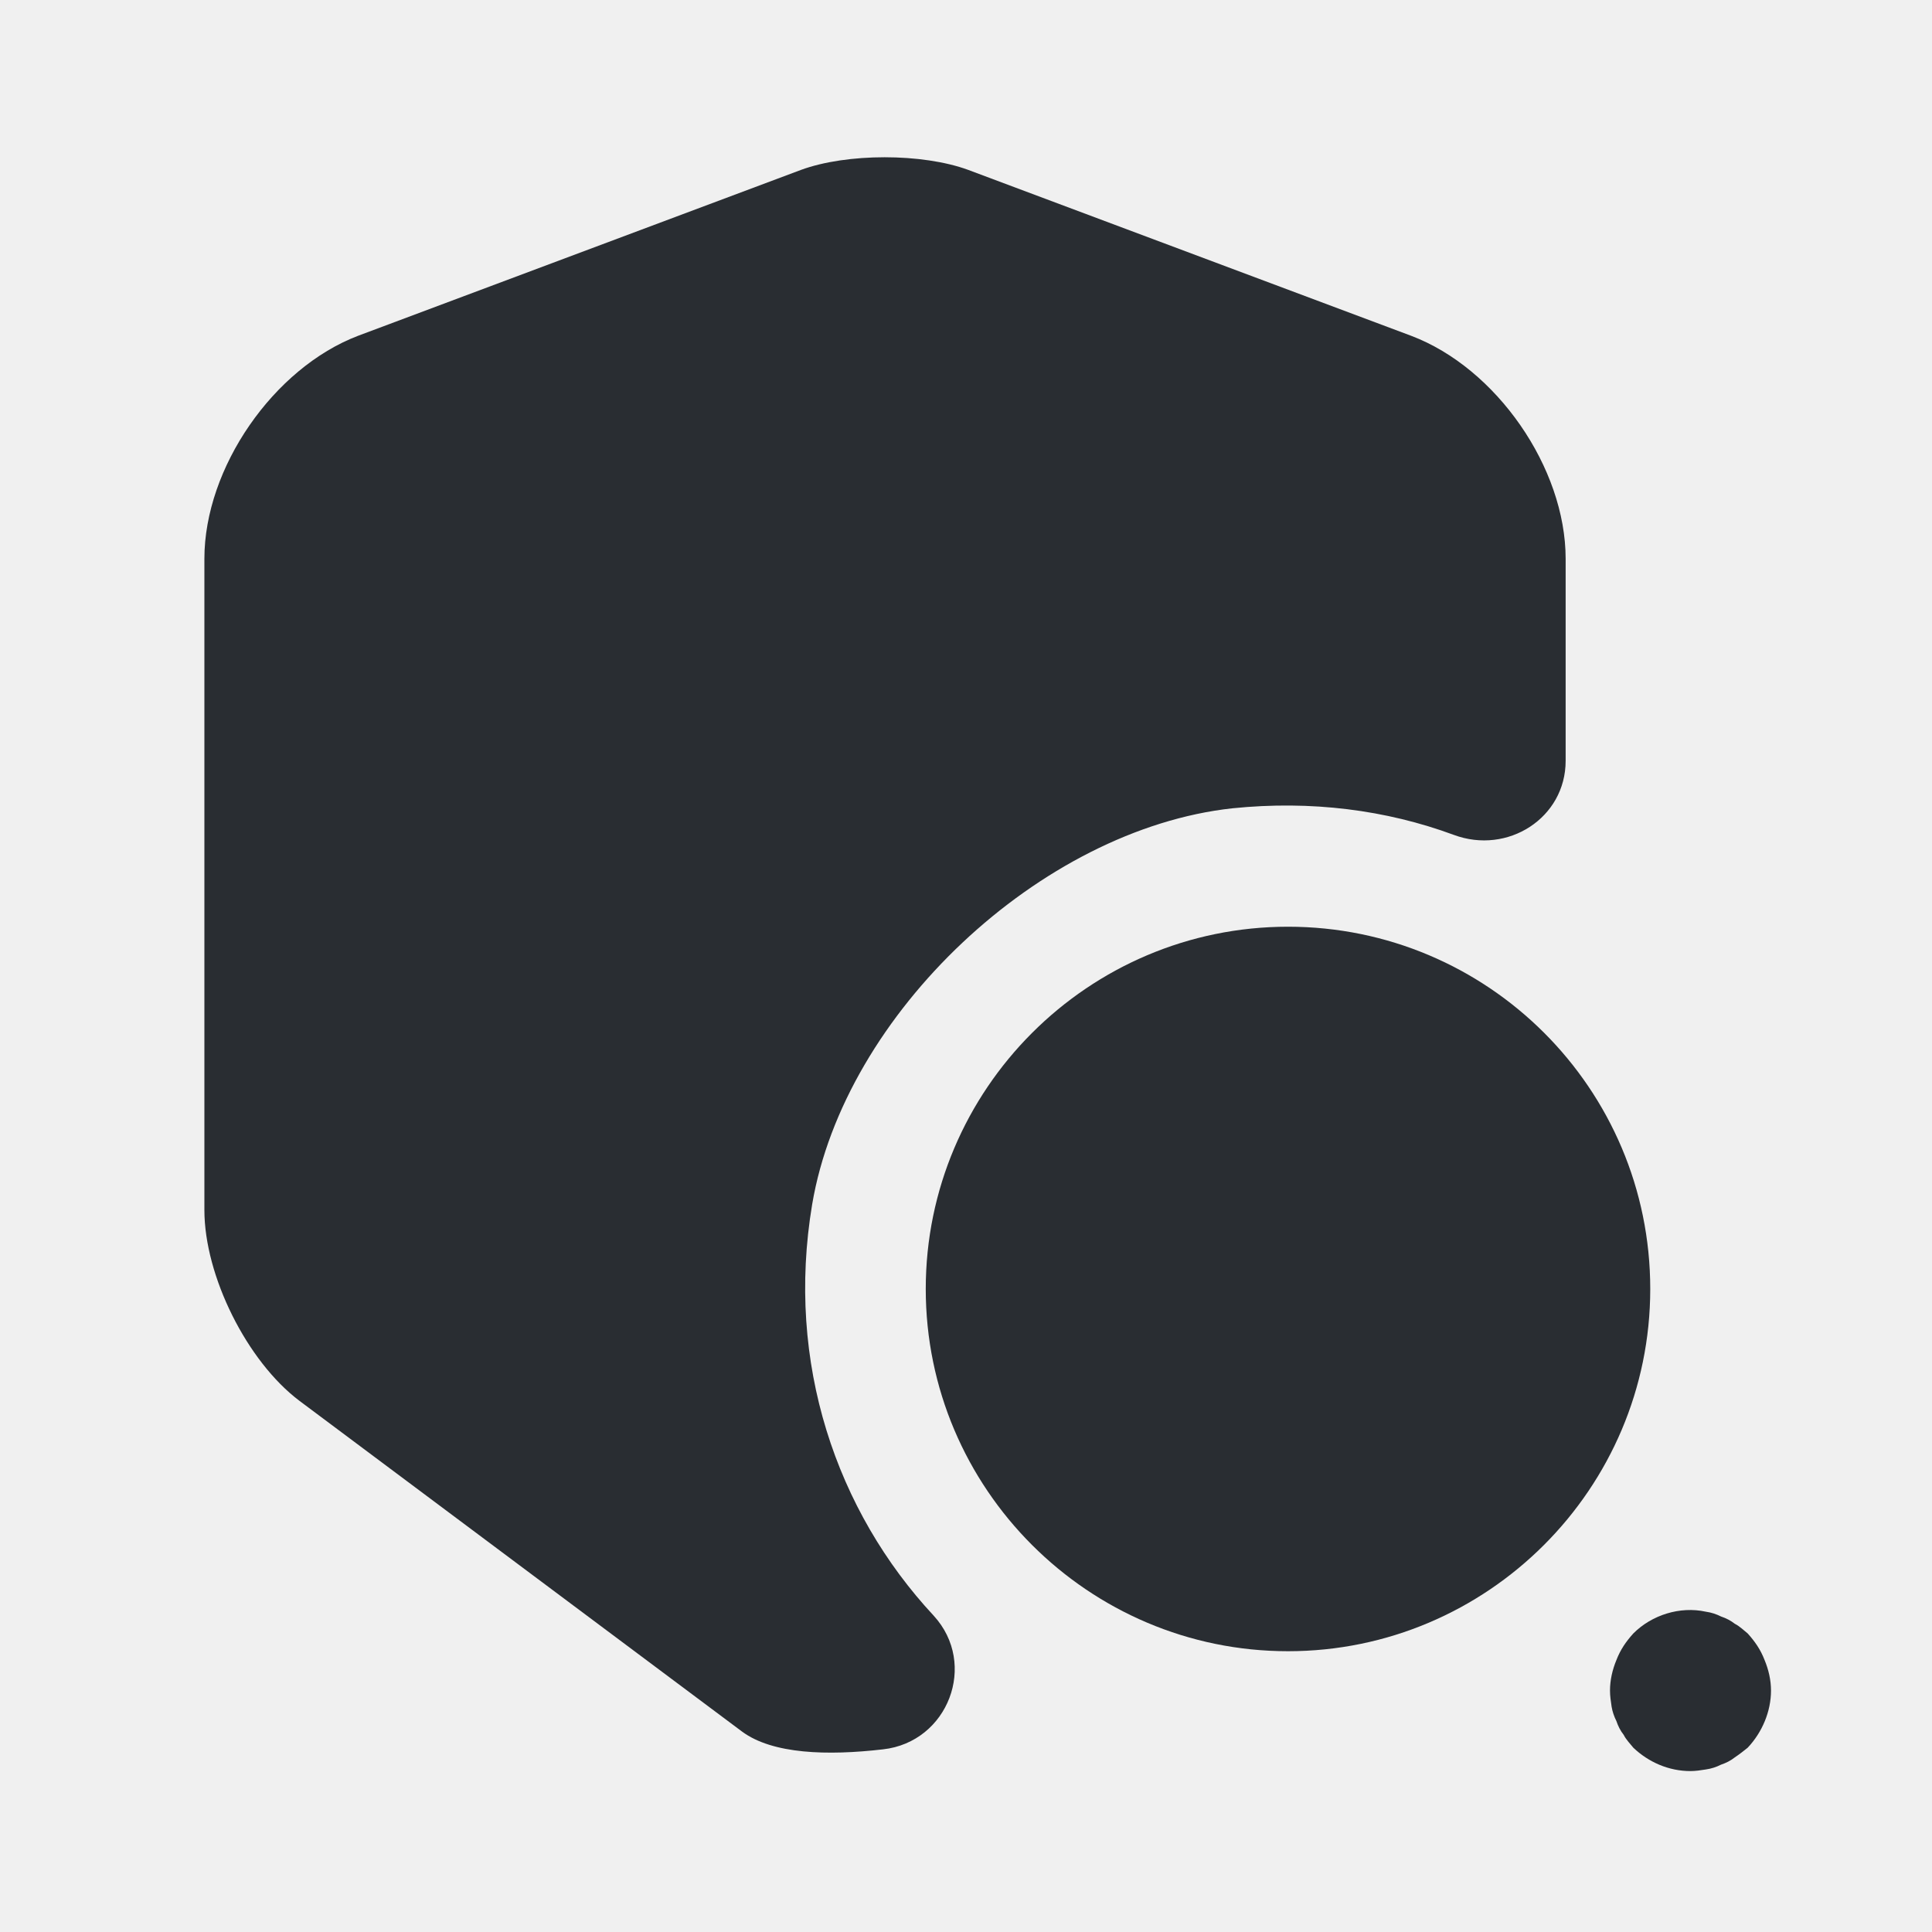
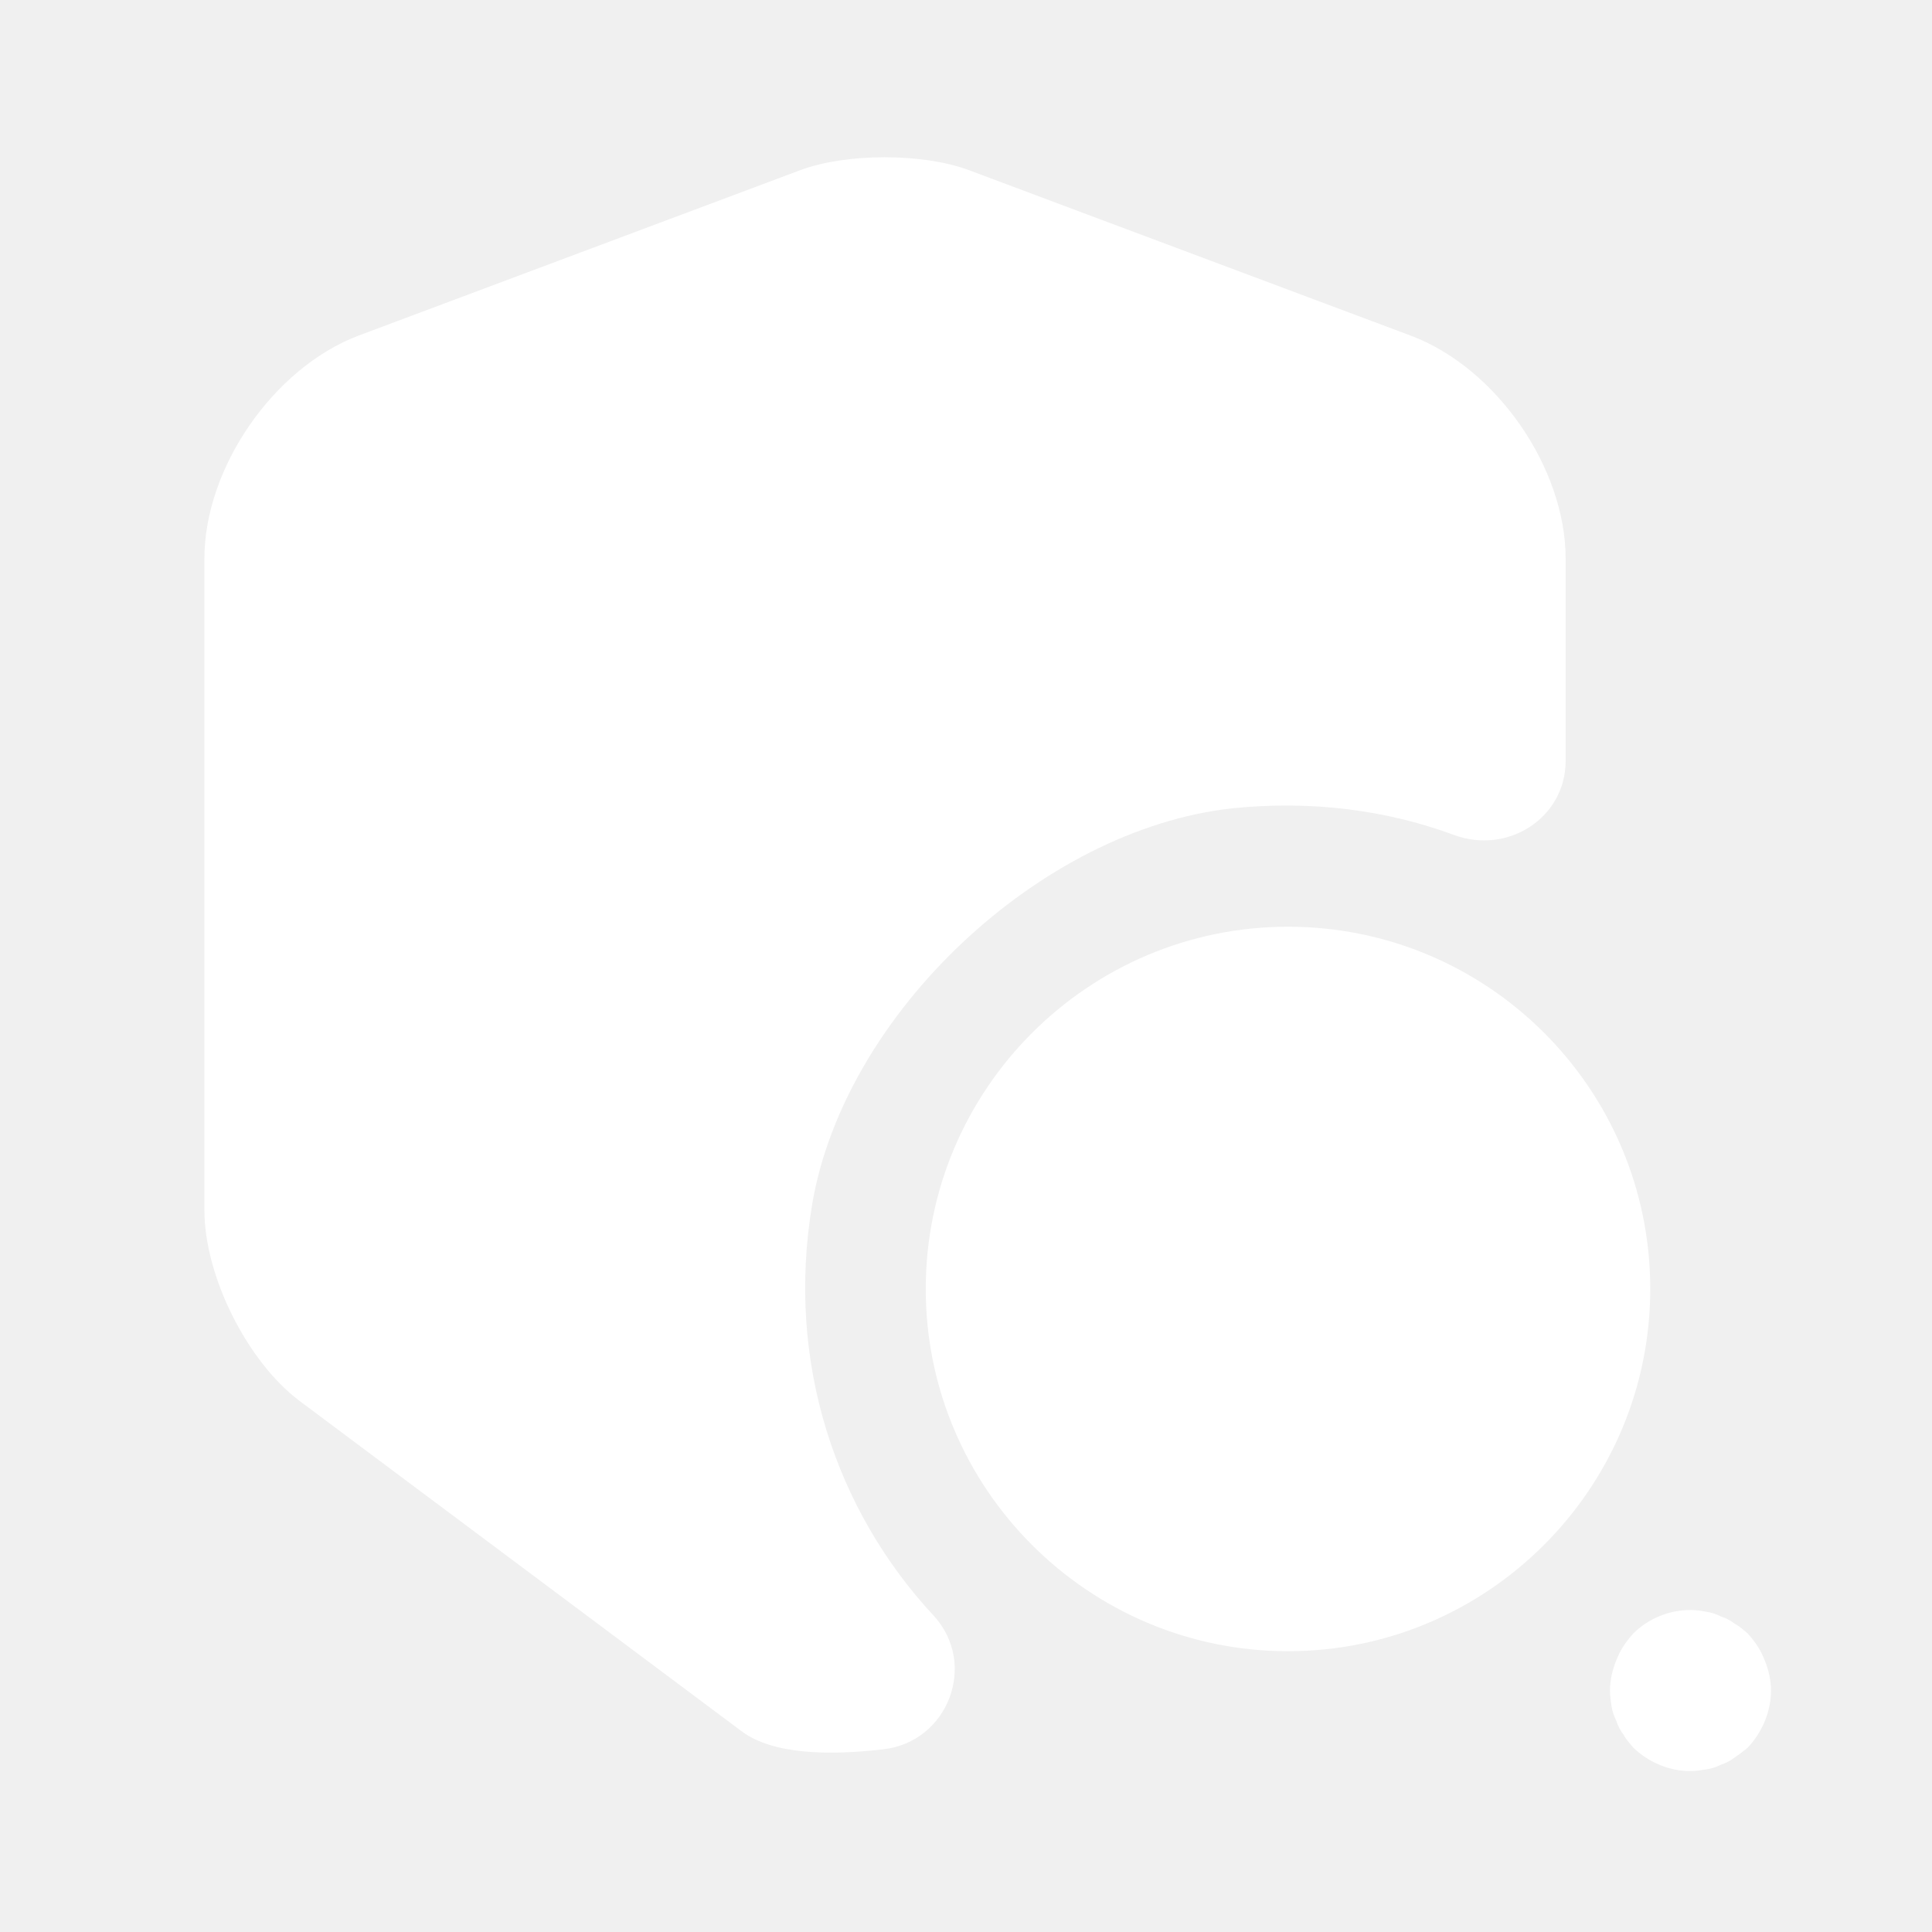
<svg xmlns="http://www.w3.org/2000/svg" width="800px" height="800px" viewBox="0 0 24 24" fill="none">
-   <path d="M19.449 6.941V9.451C19.449 10.161 18.729 10.621 18.059 10.371C17.219 10.061 16.289 9.941 15.309 10.041C12.929 10.301 10.489 12.591 10.089 14.961C9.759 16.931 10.389 18.771 11.599 20.071C12.149 20.671 11.779 21.641 10.969 21.731C10.279 21.811 9.599 21.791 9.219 21.511L3.719 17.401C3.069 16.911 2.539 15.851 2.539 15.031V6.941C2.539 5.811 3.399 4.571 4.449 4.171L9.949 2.111C10.519 1.901 11.459 1.901 12.029 2.111L17.529 4.171C18.589 4.571 19.449 5.811 19.449 6.941Z" fill="#292D32" />
-   <path d="M16 11.512C13.52 11.512 11.5 13.532 11.5 16.012C11.5 18.492 13.52 20.512 16 20.512C18.48 20.512 20.5 18.492 20.5 16.012C20.5 13.522 18.48 11.512 16 11.512Z" fill="#292D32" />
-   <path d="M21 22.001C20.73 22.001 20.48 21.891 20.29 21.711C20.25 21.661 20.2 21.611 20.17 21.551C20.13 21.501 20.1 21.441 20.08 21.381C20.05 21.321 20.03 21.261 20.02 21.201C20.01 21.131 20 21.071 20 21.001C20 20.871 20.03 20.741 20.08 20.621C20.13 20.491 20.2 20.391 20.29 20.291C20.52 20.061 20.87 19.951 21.19 20.021C21.26 20.031 21.32 20.051 21.38 20.081C21.44 20.101 21.5 20.131 21.55 20.171C21.61 20.201 21.66 20.251 21.71 20.291C21.8 20.391 21.87 20.491 21.92 20.621C21.97 20.741 22 20.871 22 21.001C22 21.261 21.89 21.521 21.71 21.711C21.66 21.751 21.61 21.791 21.55 21.831C21.5 21.871 21.44 21.901 21.38 21.921C21.32 21.951 21.26 21.971 21.19 21.981C21.13 21.991 21.06 22.001 21 22.001Z" fill="#292D32" />
+   <path d="M19.449 6.941V9.451C19.449 10.161 18.729 10.621 18.059 10.371C17.219 10.061 16.289 9.941 15.309 10.041C12.929 10.301 10.489 12.591 10.089 14.961C9.759 16.931 10.389 18.771 11.599 20.071C12.149 20.671 11.779 21.641 10.969 21.731C10.279 21.811 9.599 21.791 9.219 21.511L3.719 17.401C3.069 16.911 2.539 15.851 2.539 15.031V6.941C2.539 5.811 3.399 4.571 4.449 4.171L9.949 2.111C10.519 1.901 11.459 1.901 12.029 2.111L17.529 4.171C18.589 4.571 19.449 5.811 19.449 6.941Z" fill="#fff" />
+   <path d="M16 11.512C13.52 11.512 11.5 13.532 11.5 16.012C11.5 18.492 13.52 20.512 16 20.512C18.48 20.512 20.5 18.492 20.5 16.012C20.5 13.522 18.48 11.512 16 11.512Z" fill="#fff" />
+   <path d="M21 22.001C20.73 22.001 20.48 21.891 20.29 21.711C20.25 21.661 20.2 21.611 20.17 21.551C20.13 21.501 20.1 21.441 20.08 21.381C20.05 21.321 20.03 21.261 20.02 21.201C20.01 21.131 20 21.071 20 21.001C20 20.871 20.03 20.741 20.08 20.621C20.13 20.491 20.2 20.391 20.29 20.291C20.52 20.061 20.87 19.951 21.19 20.021C21.26 20.031 21.32 20.051 21.38 20.081C21.44 20.101 21.5 20.131 21.55 20.171C21.61 20.201 21.66 20.251 21.71 20.291C21.8 20.391 21.87 20.491 21.92 20.621C21.97 20.741 22 20.871 22 21.001C22 21.261 21.89 21.521 21.71 21.711C21.66 21.751 21.61 21.791 21.55 21.831C21.5 21.871 21.44 21.901 21.38 21.921C21.32 21.951 21.26 21.971 21.19 21.981C21.13 21.991 21.06 22.001 21 22.001Z" fill="#fff" />
</svg>
